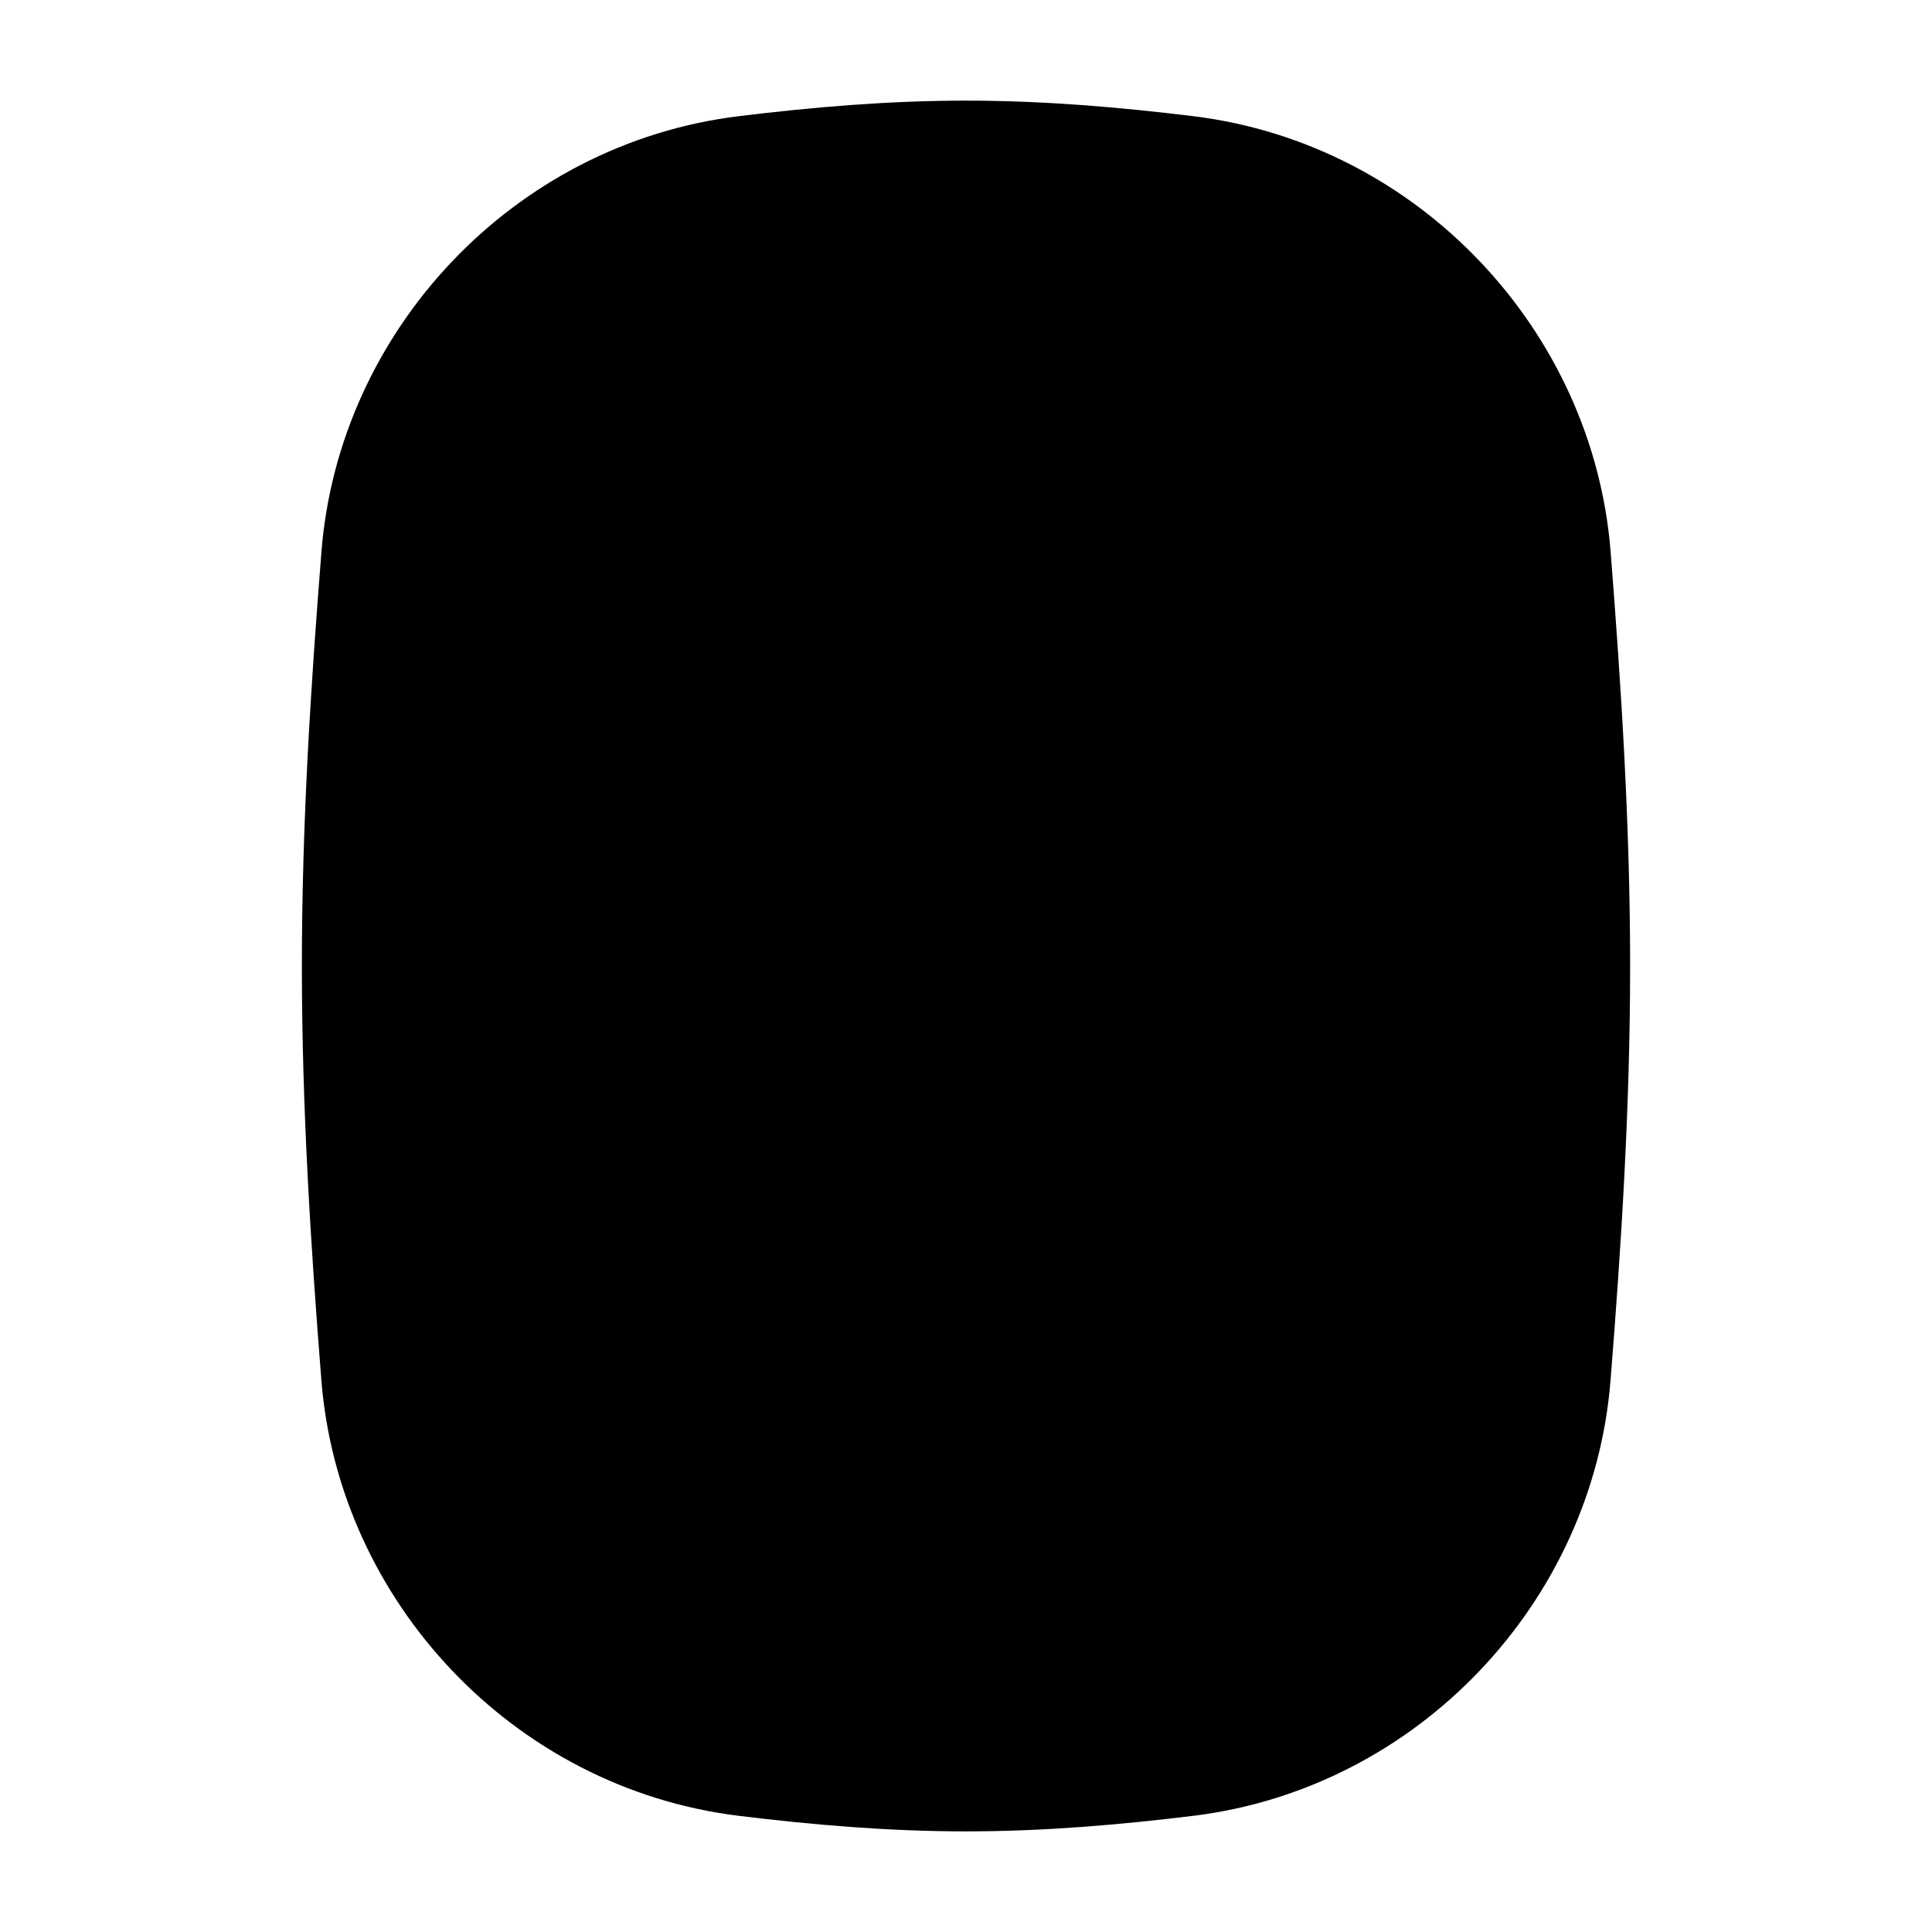
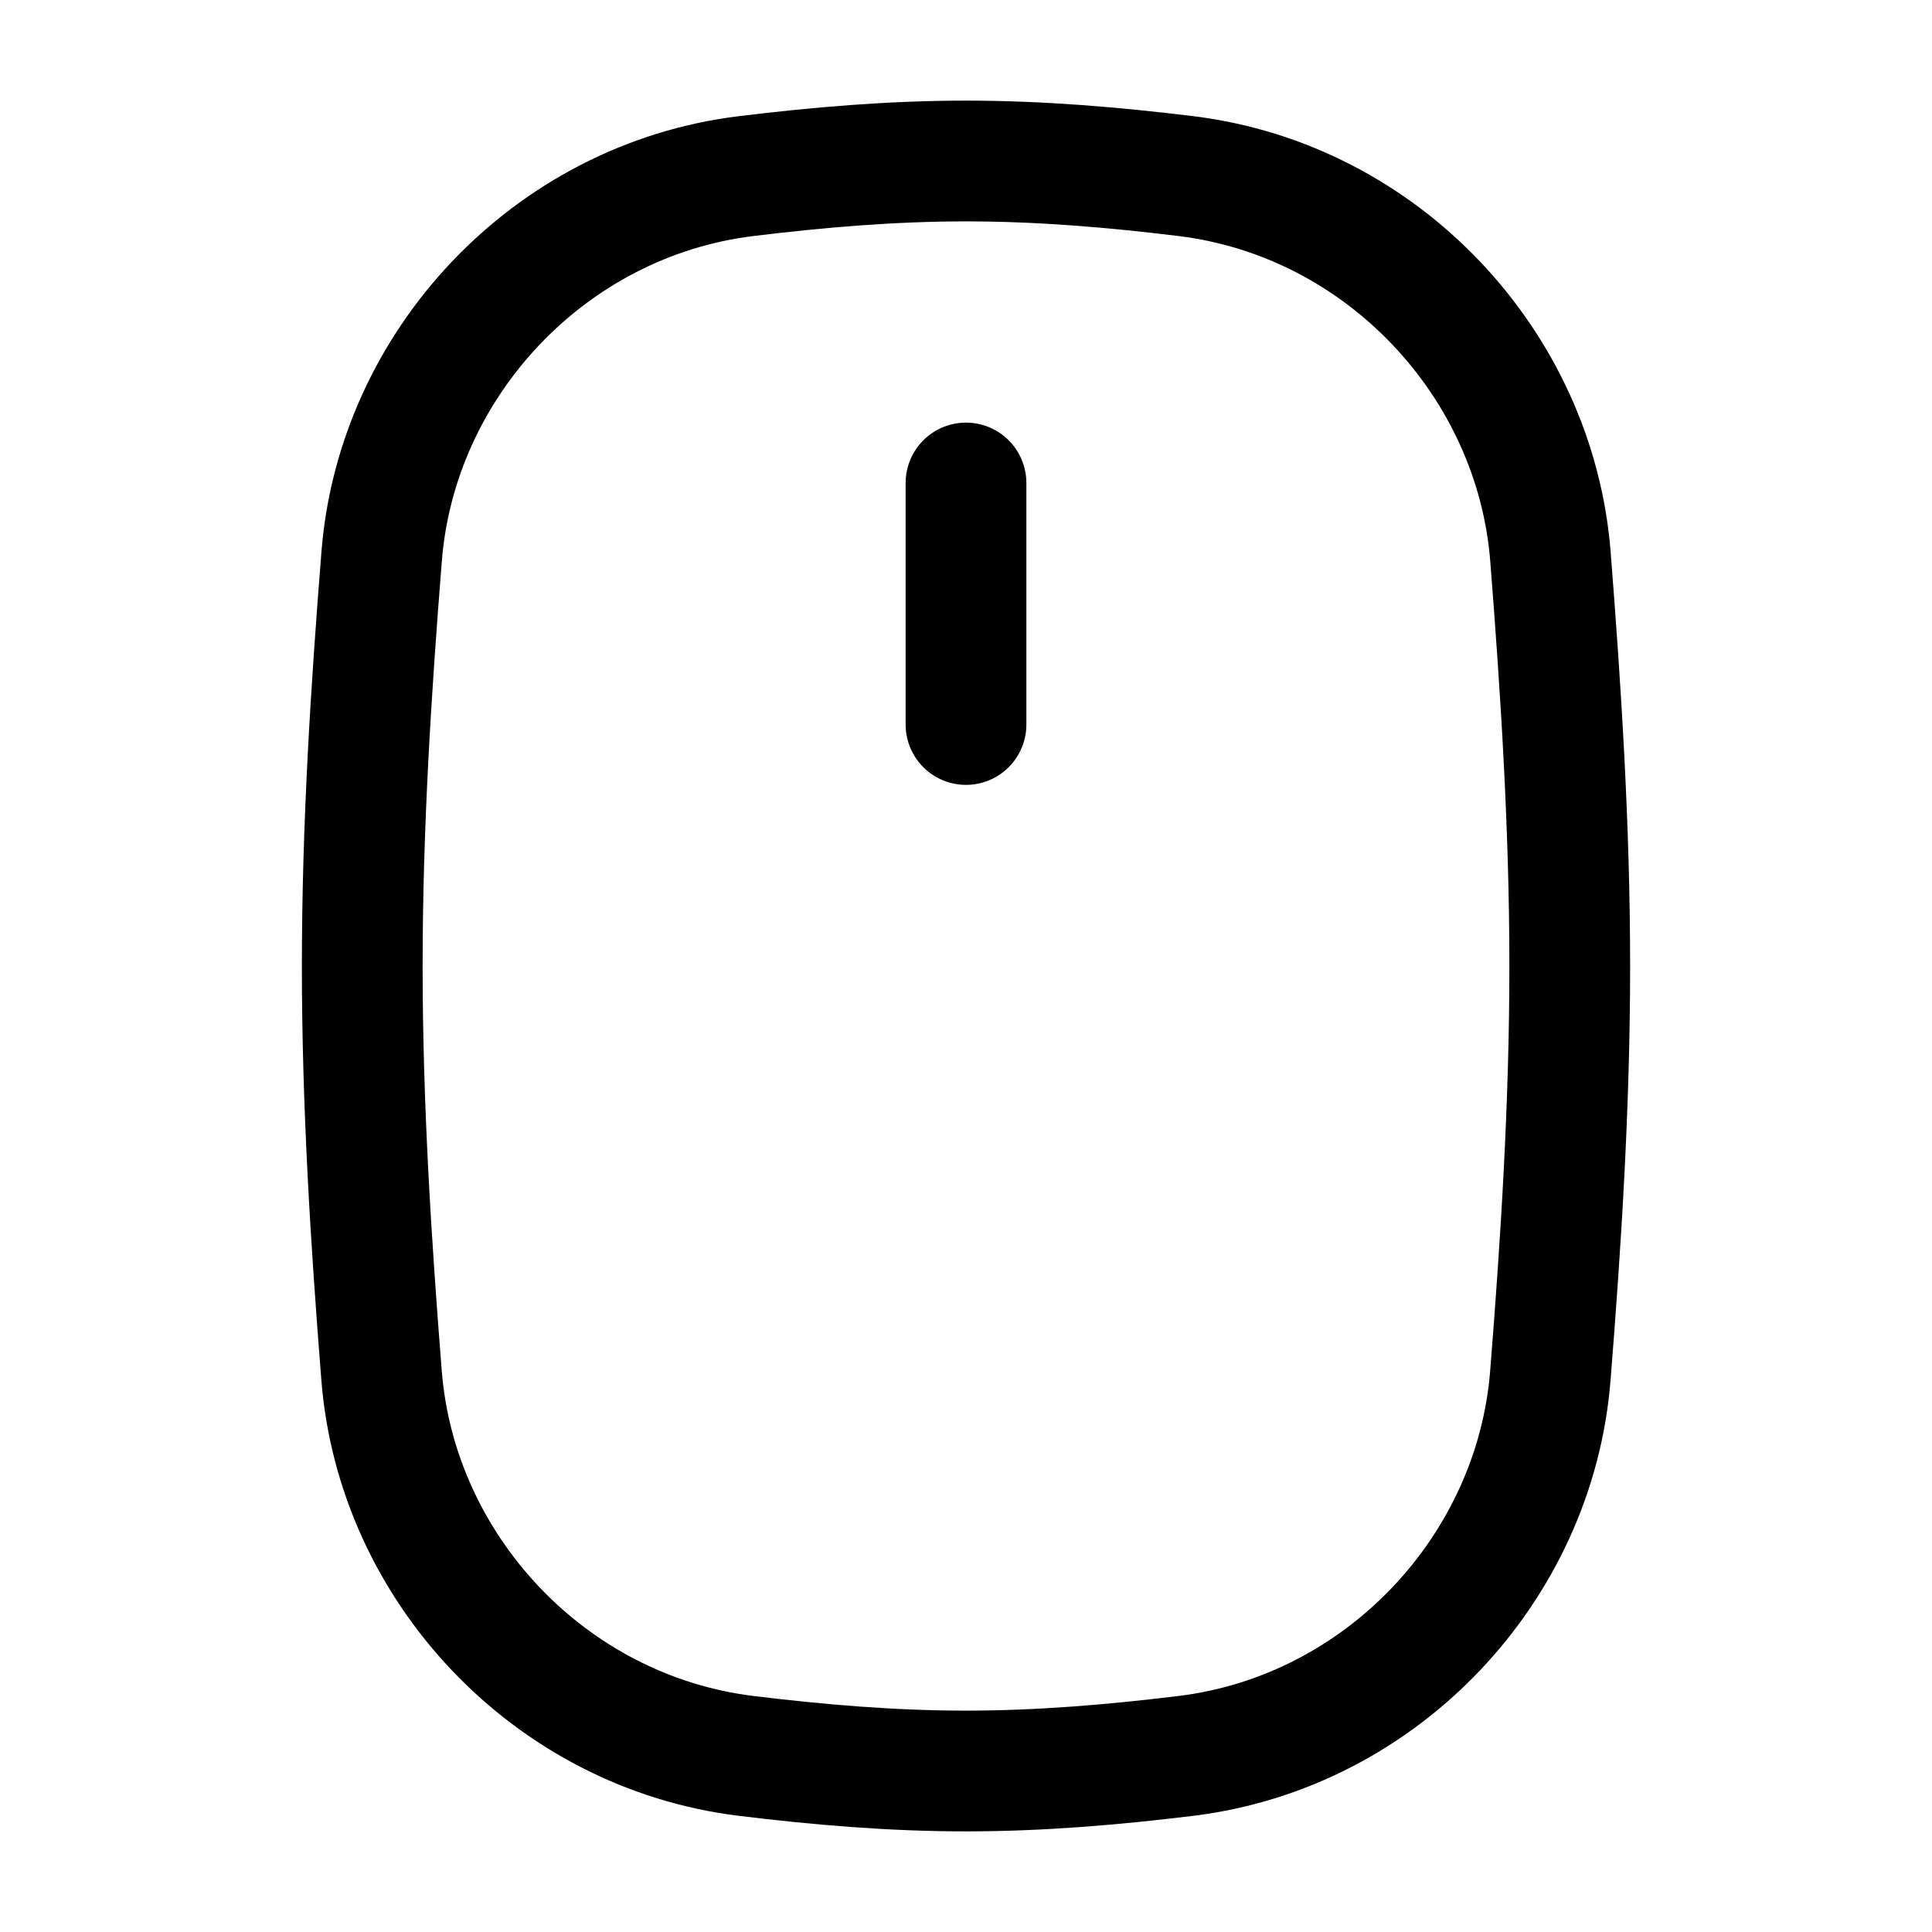
- <svg xmlns="http://www.w3.org/2000/svg" viewBox="0 0 24 24">
+ <svg xmlns="http://www.w3.org/2000/svg" color="currentColor" fill="none" viewBox="0 0 24 24">
  <path d="M4.74 17.089c.19 2.391 2.084 4.422 4.525 4.723.898.11 1.81.188 2.735.188.925 0 1.837-.078 2.735-.188 2.44-.301 4.334-2.332 4.524-4.723.132-1.657.241-3.357.241-5.089 0-1.732-.11-3.432-.24-5.089-.19-2.391-2.084-4.422-4.525-4.723C13.837 2.078 12.925 2 12 2c-.925 0-1.837.078-2.735.188-2.44.3-4.335 2.332-4.524 4.723C4.609 8.568 4.5 10.268 4.5 12c0 1.732.109 3.432.24 5.089Z" stroke="currentColor" stroke-width="1.5" />
  <path d="M12 6v3" stroke="currentColor" stroke-width="1.5" stroke-linecap="round" stroke-linejoin="round" />
</svg>
